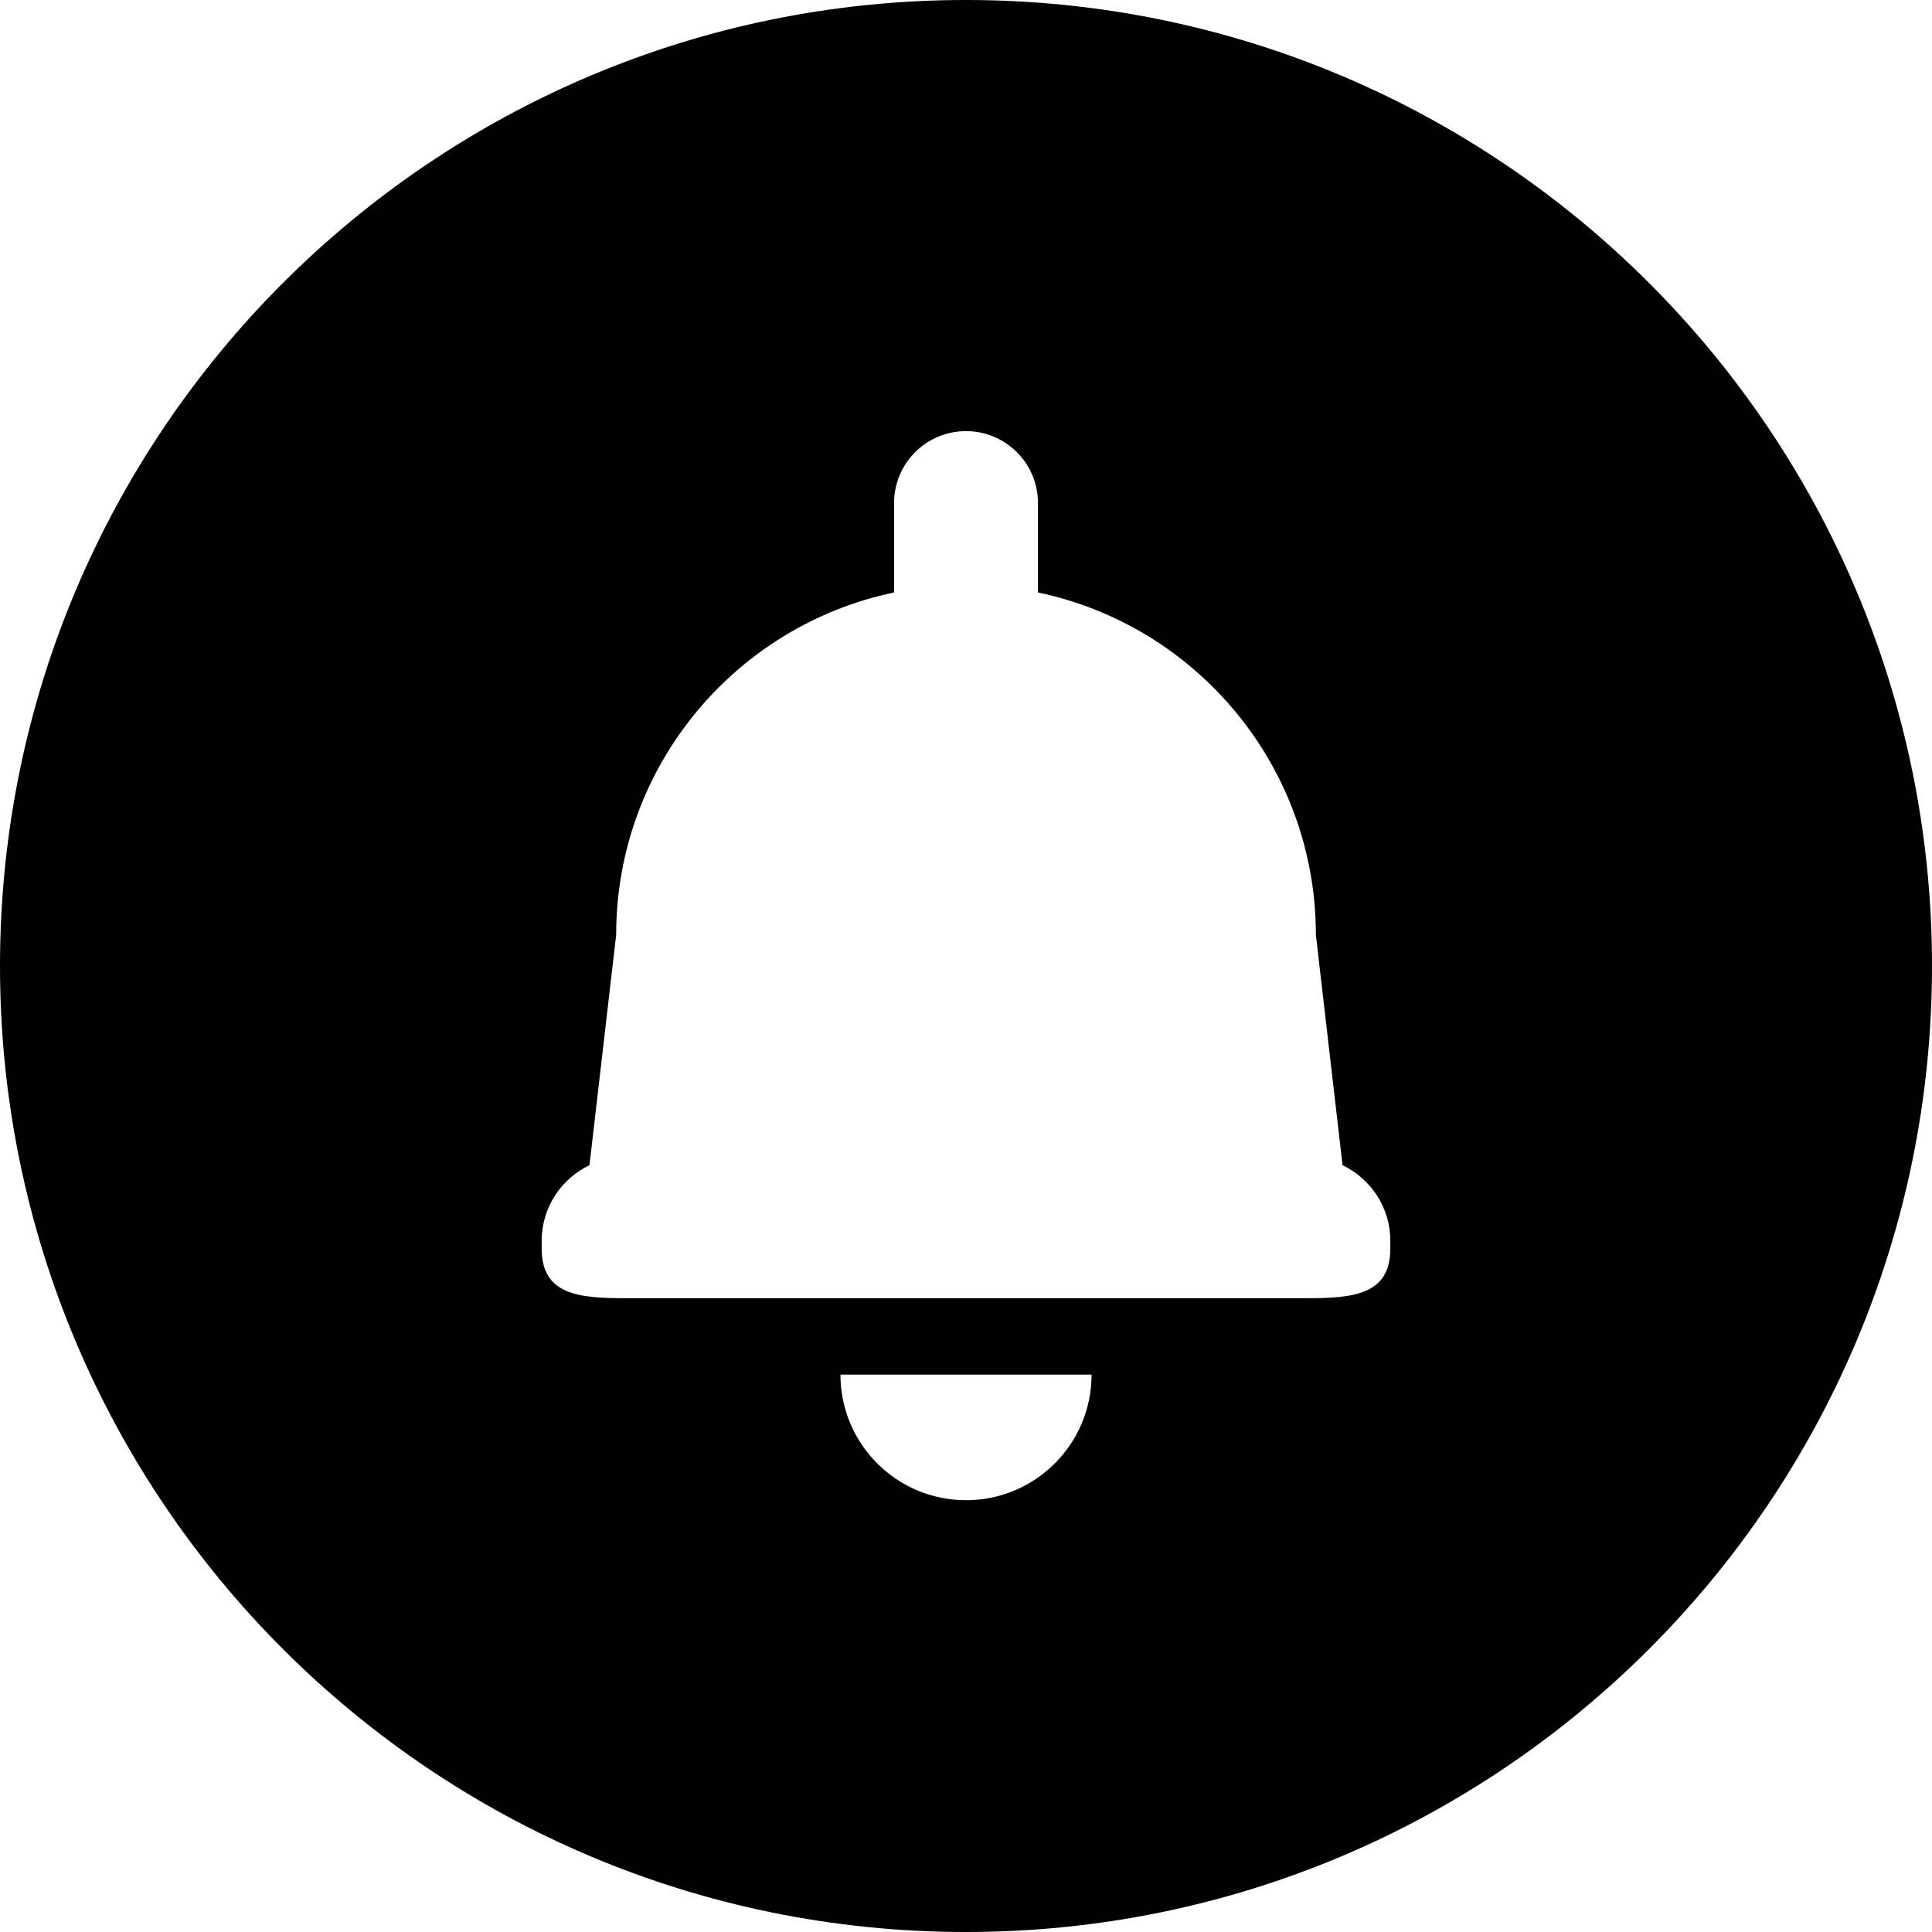
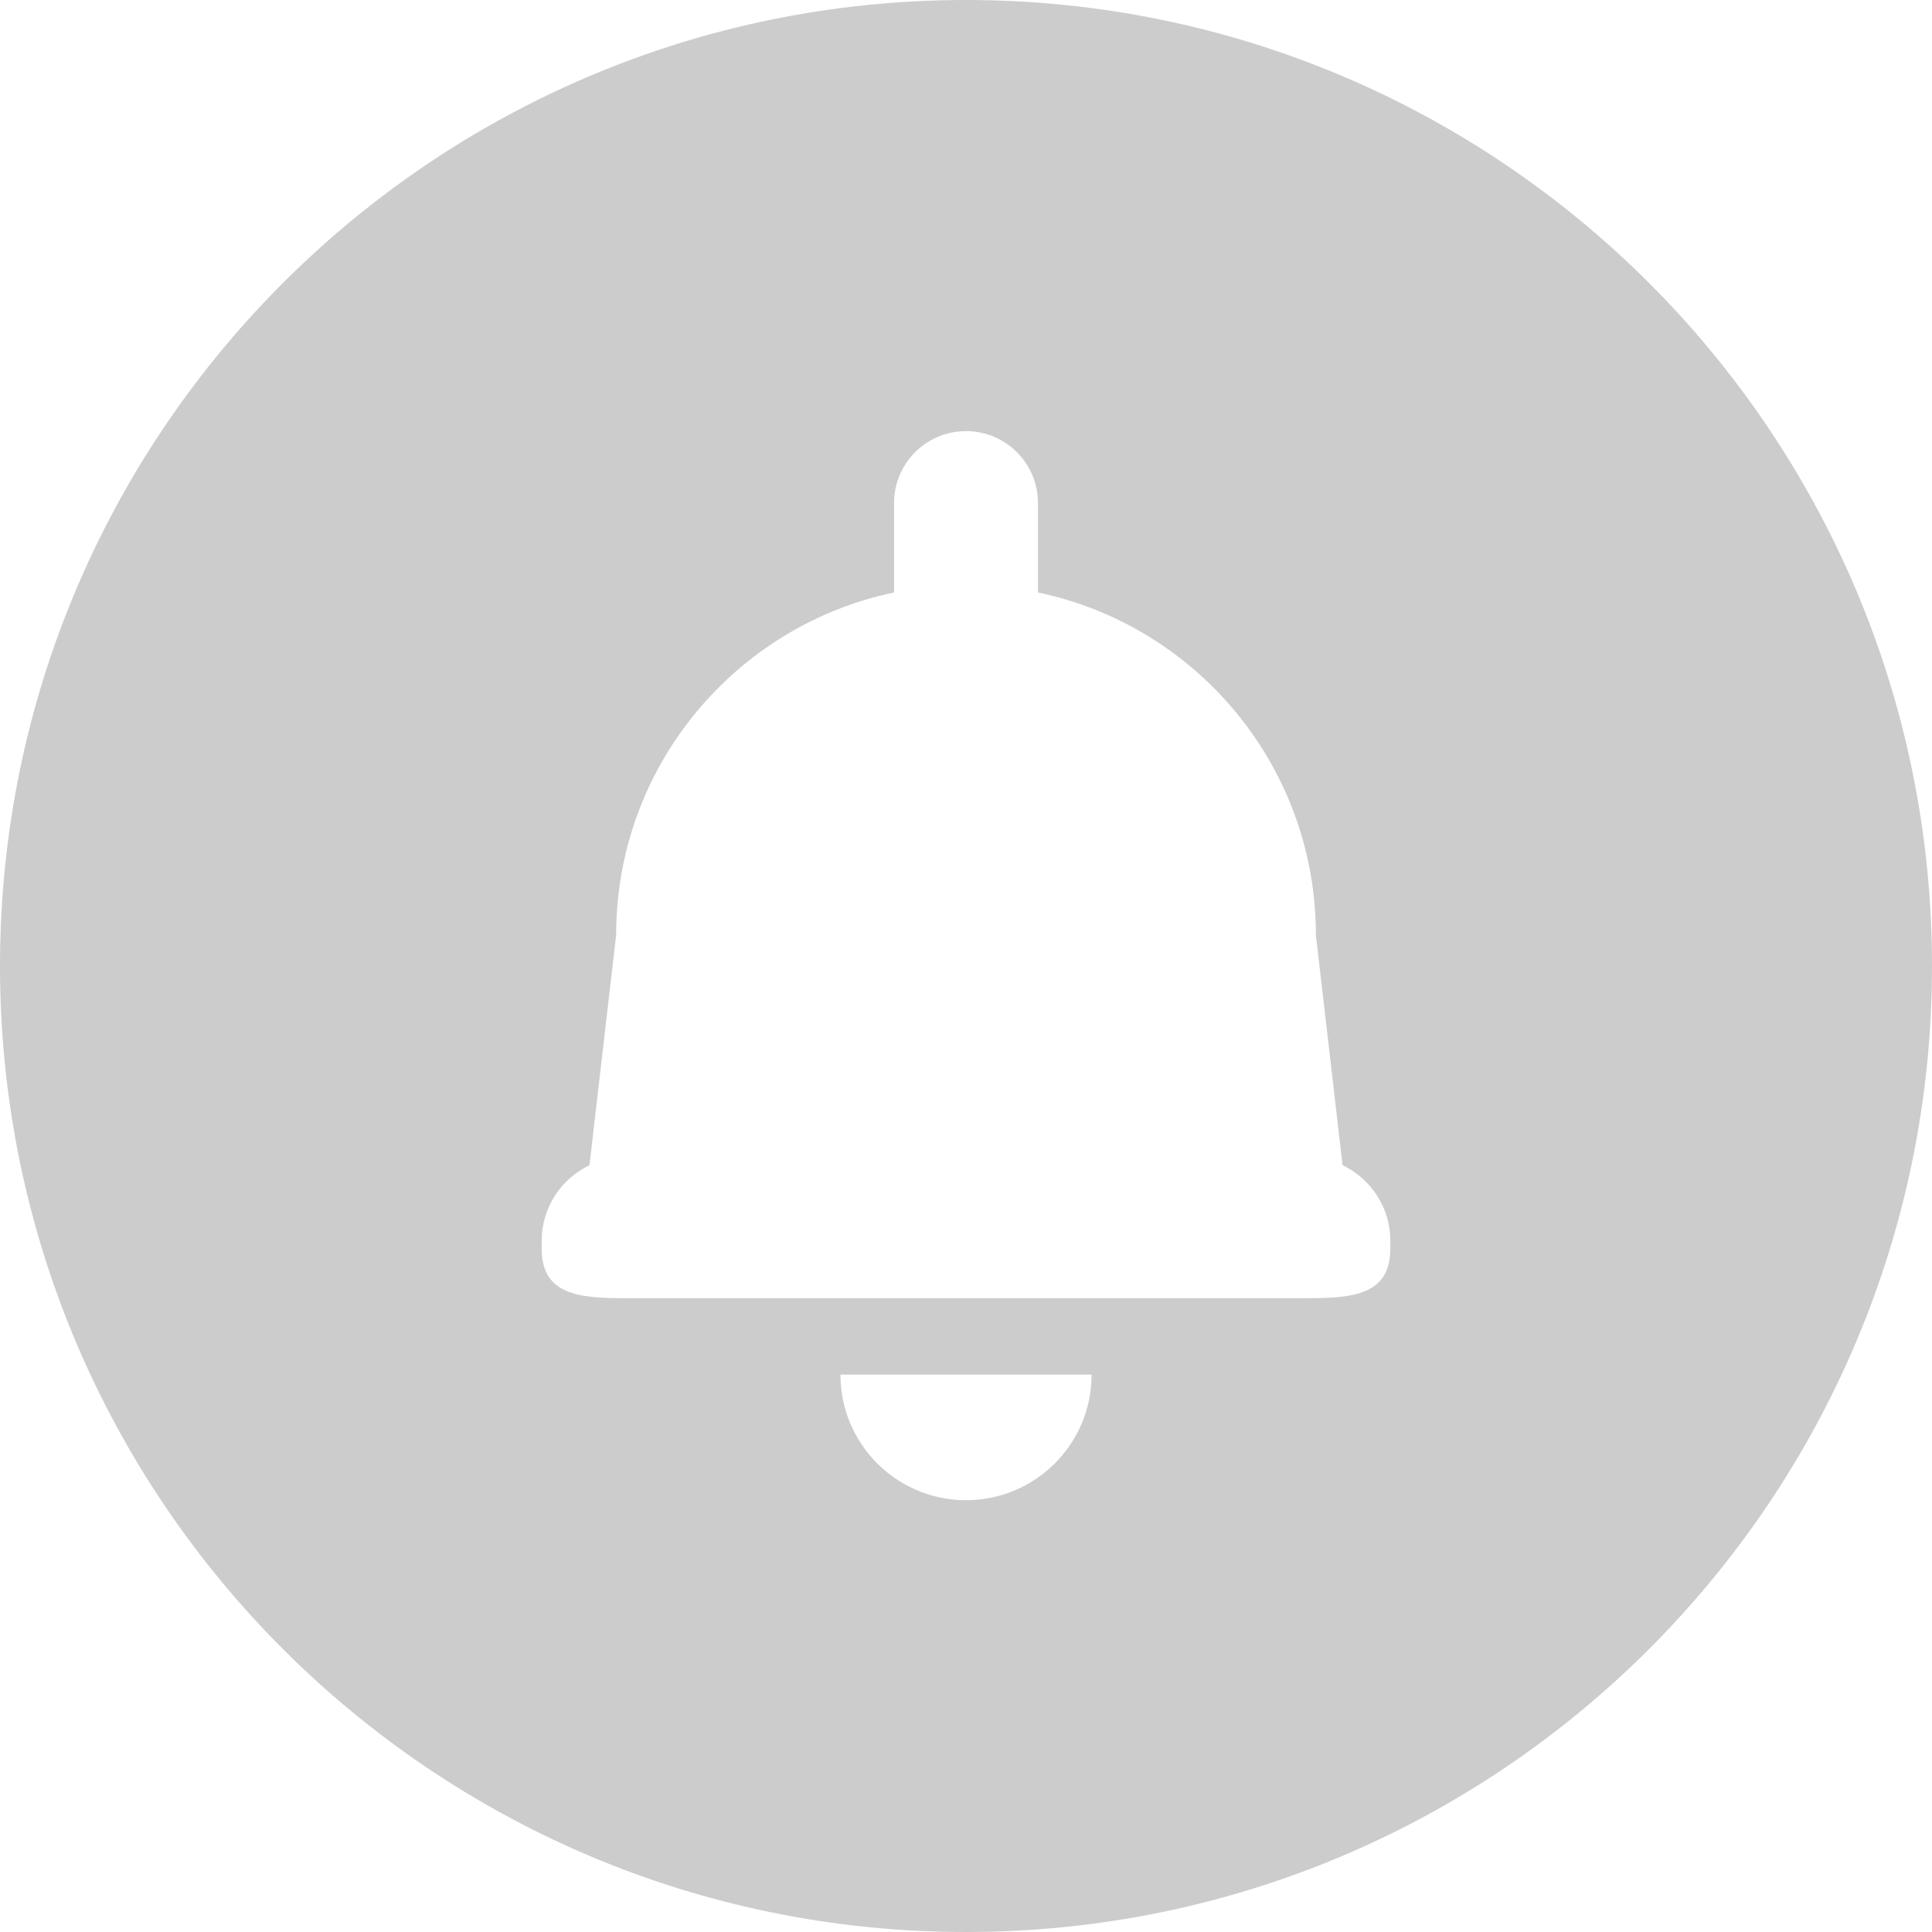
- <svg xmlns="http://www.w3.org/2000/svg" enable-background="new 0 0 300 300" version="1.1" viewBox="0 0 300 300" xml:space="preserve">
+ <svg xmlns="http://www.w3.org/2000/svg" enable-background="new 0 0 300 300" version="1.1" viewBox="0 0 300 300" fill="#ccc" xml:space="preserve">
  <path d="m150 0c-82.839 0-150 67.161-150 150s67.156 150 150 150 150-67.163 150-150-67.164-150-150-150zm3e-3 232.95c-10.766 0-19.499-8.725-19.499-19.499h38.995c2e-3 10.774-8.73 19.499-19.496 19.499zm65.89-39.051h-5e-3v-1e-3c0 7.21-5.843 7.685-13.048 7.685h-105.68c-7.208 0-13.046-0.475-13.046-7.685v-1.242c0-5.185 3.045-9.625 7.42-11.731l4.142-35.753c0-26.174 18.51-48.02 43.152-53.174v-13.88c0-6.17 5.003-11.173 11.176-11.173 6.17 0 11.173 5.003 11.173 11.173v13.881c24.642 5.153 43.152 26.997 43.152 53.174l4.142 35.758c4.375 2.109 7.418 6.541 7.418 11.726v1.242z" />
</svg>
